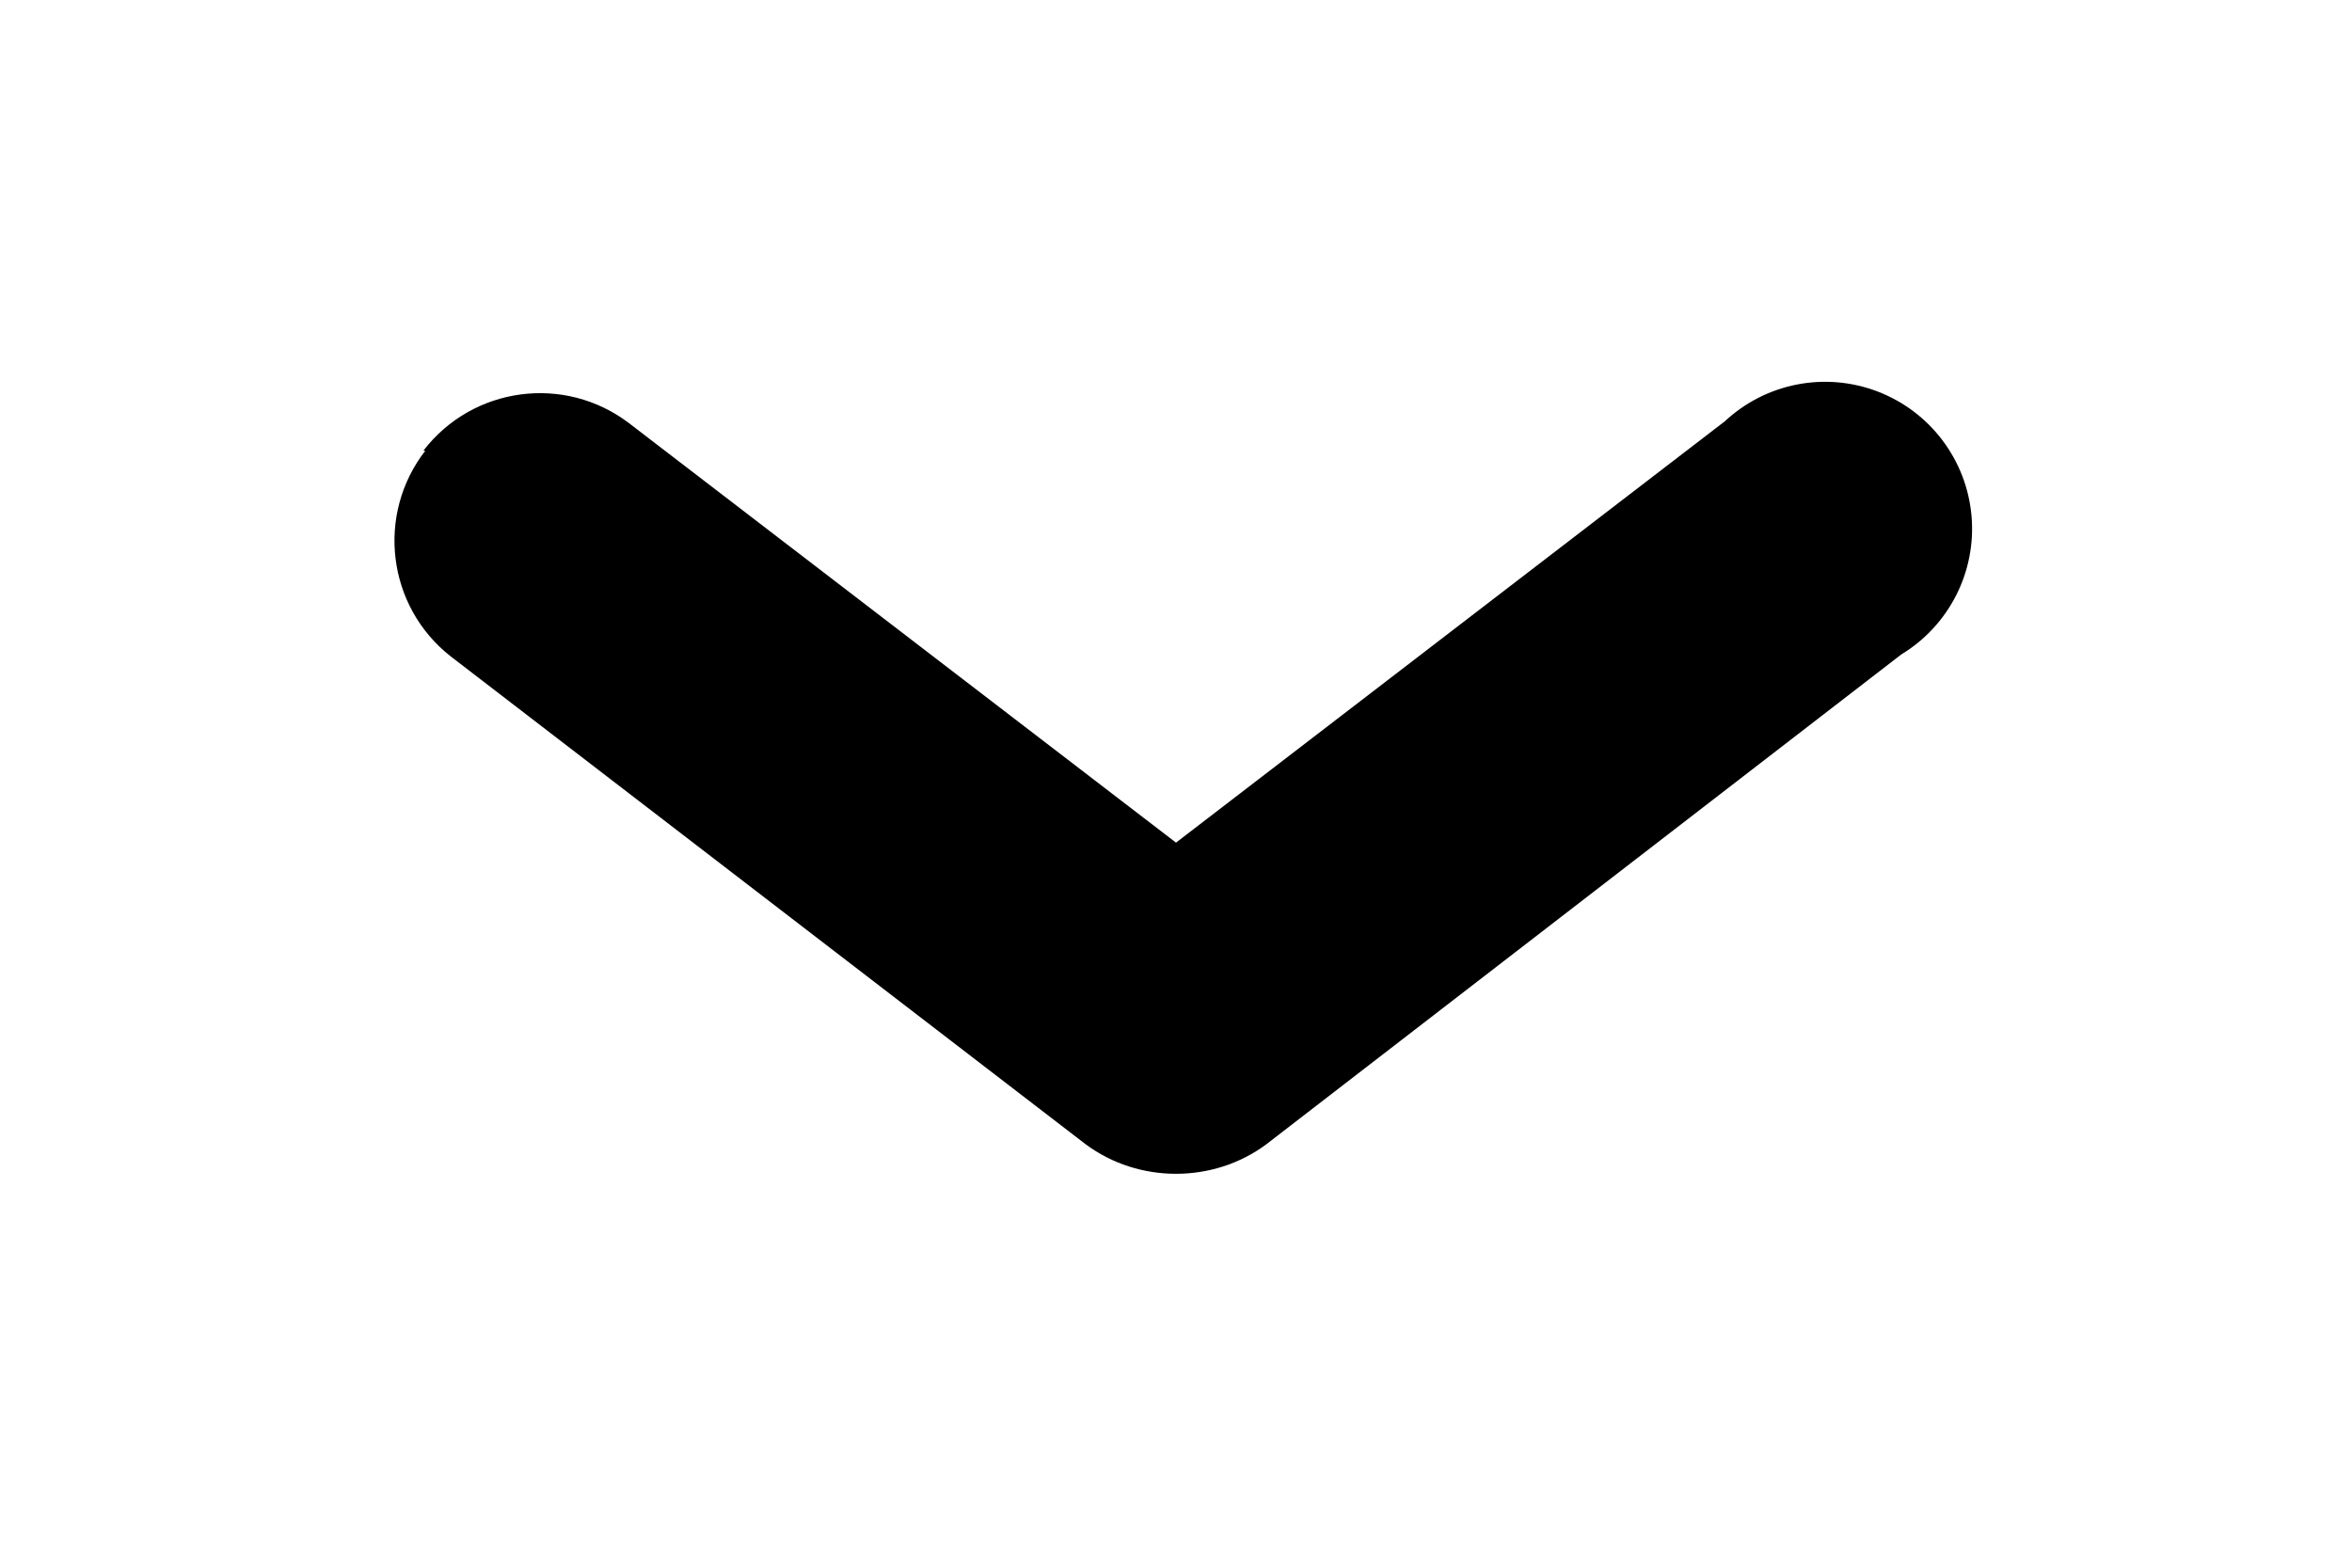
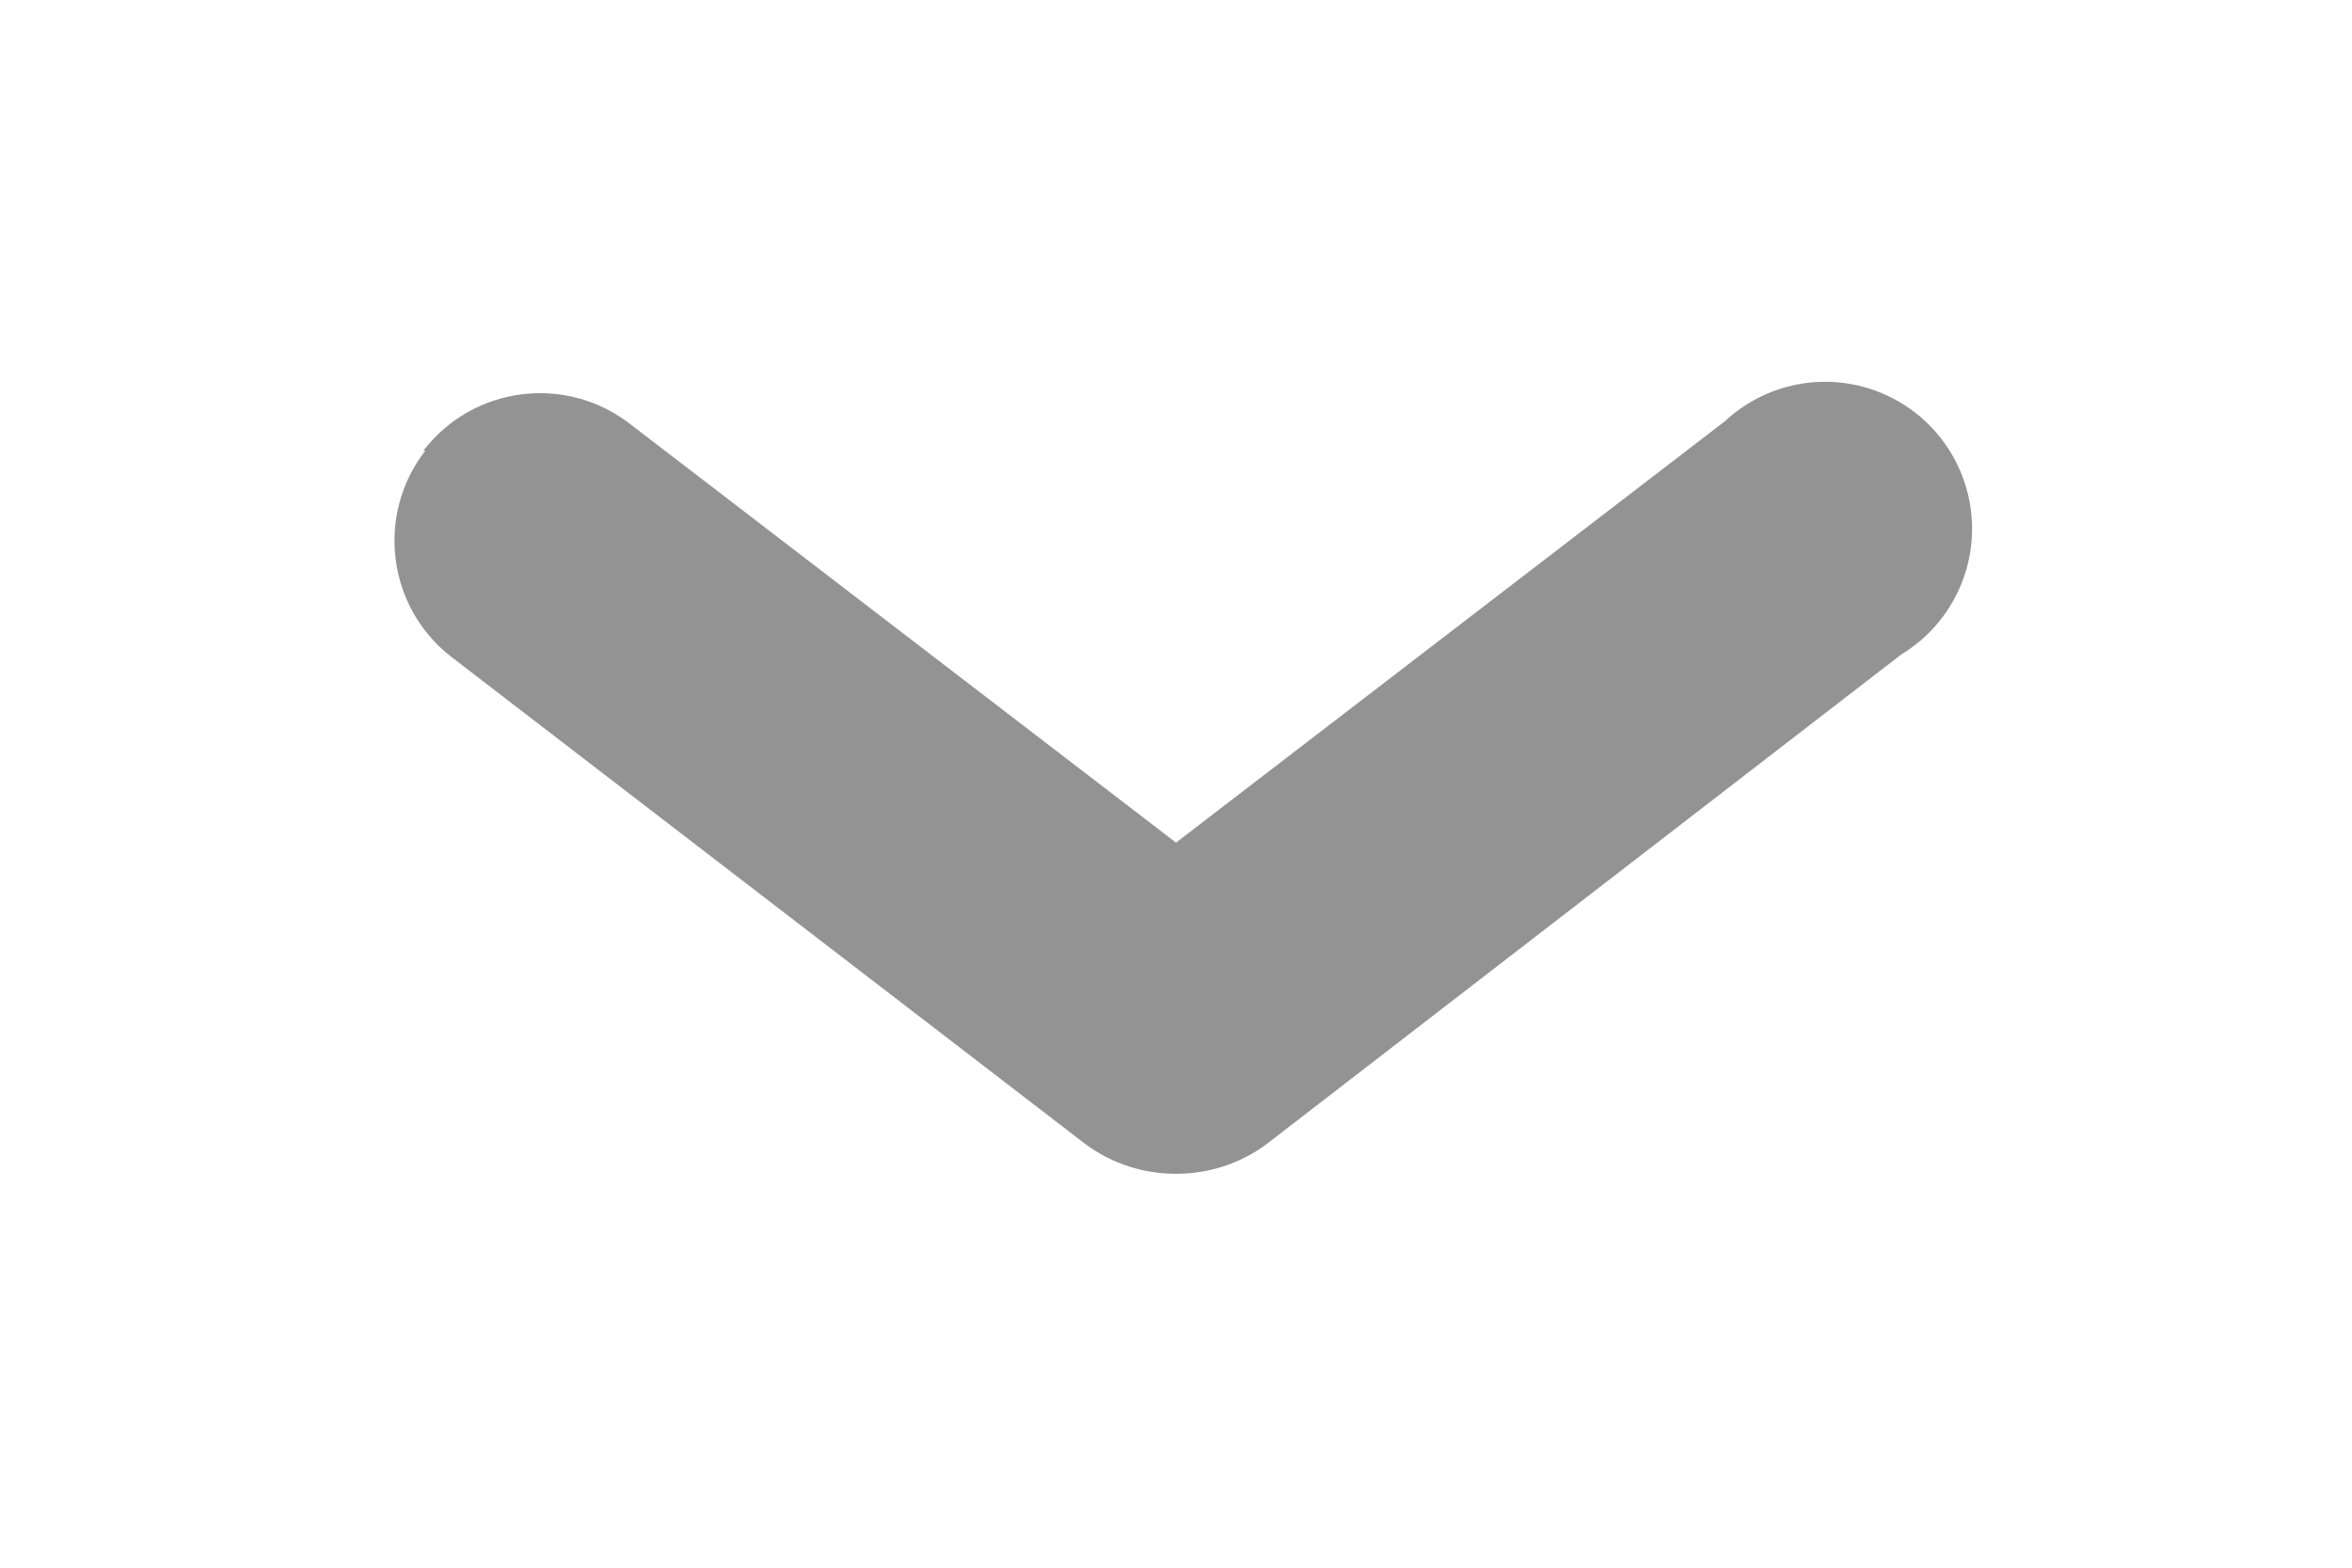
<svg xmlns="http://www.w3.org/2000/svg" fill="none" height="8" viewBox="0 0 12 8" width="12">
-   <path clip-rule="evenodd" d="M2.16 2.3a.75.75 0 0 1 1.05-.14L6 4.3l2.8-2.15a.75.75 0 1 1 .9 1.19l-3.24 2.5c-.27.2-.65.2-.92 0L2.3 3.35a.75.75 0 0 1-.13-1.05z" fill="currentColor" fill-rule="evenodd" />
+   <path clip-rule="evenodd" d="M2.16 2.3a.75.75 0 0 1 1.05-.14L6 4.3l2.8-2.15a.75.75 0 1 1 .9 1.19l-3.24 2.5c-.27.2-.65.2-.92 0L2.3 3.35a.75.75 0 0 1-.13-1.05z" fill="rgb(147, 147, 147)" fill-rule="evenodd" />
</svg>
